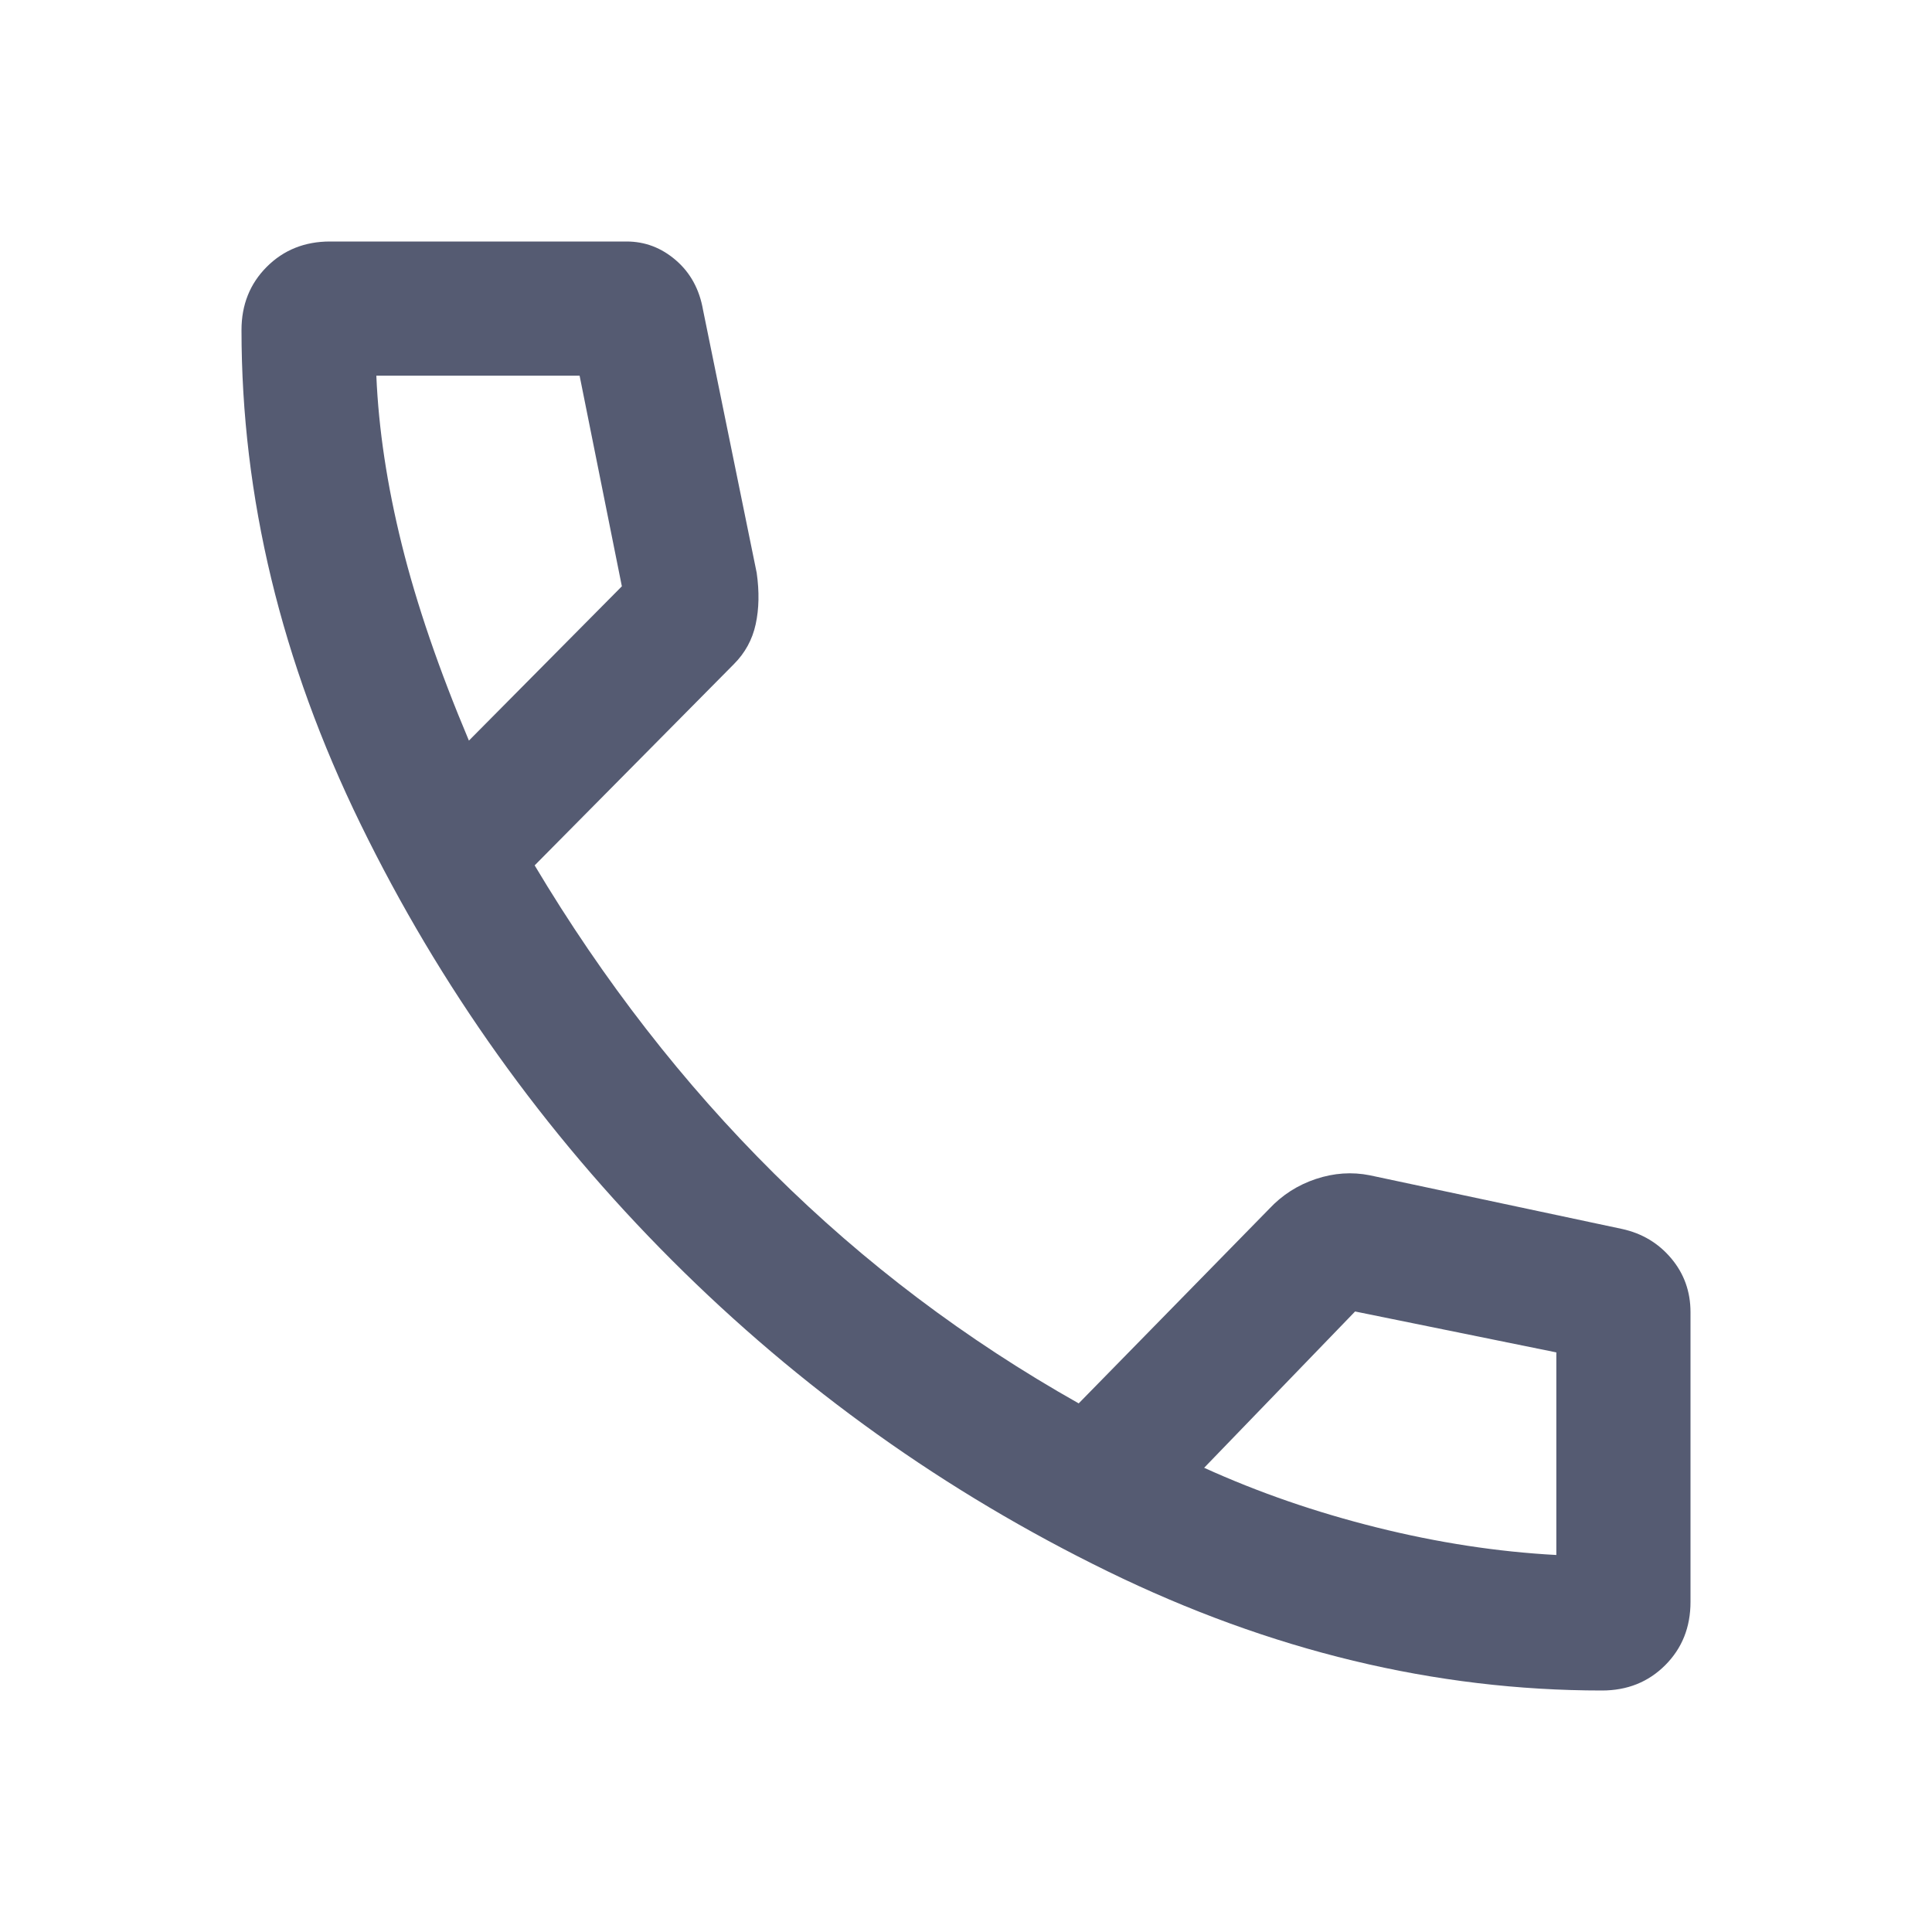
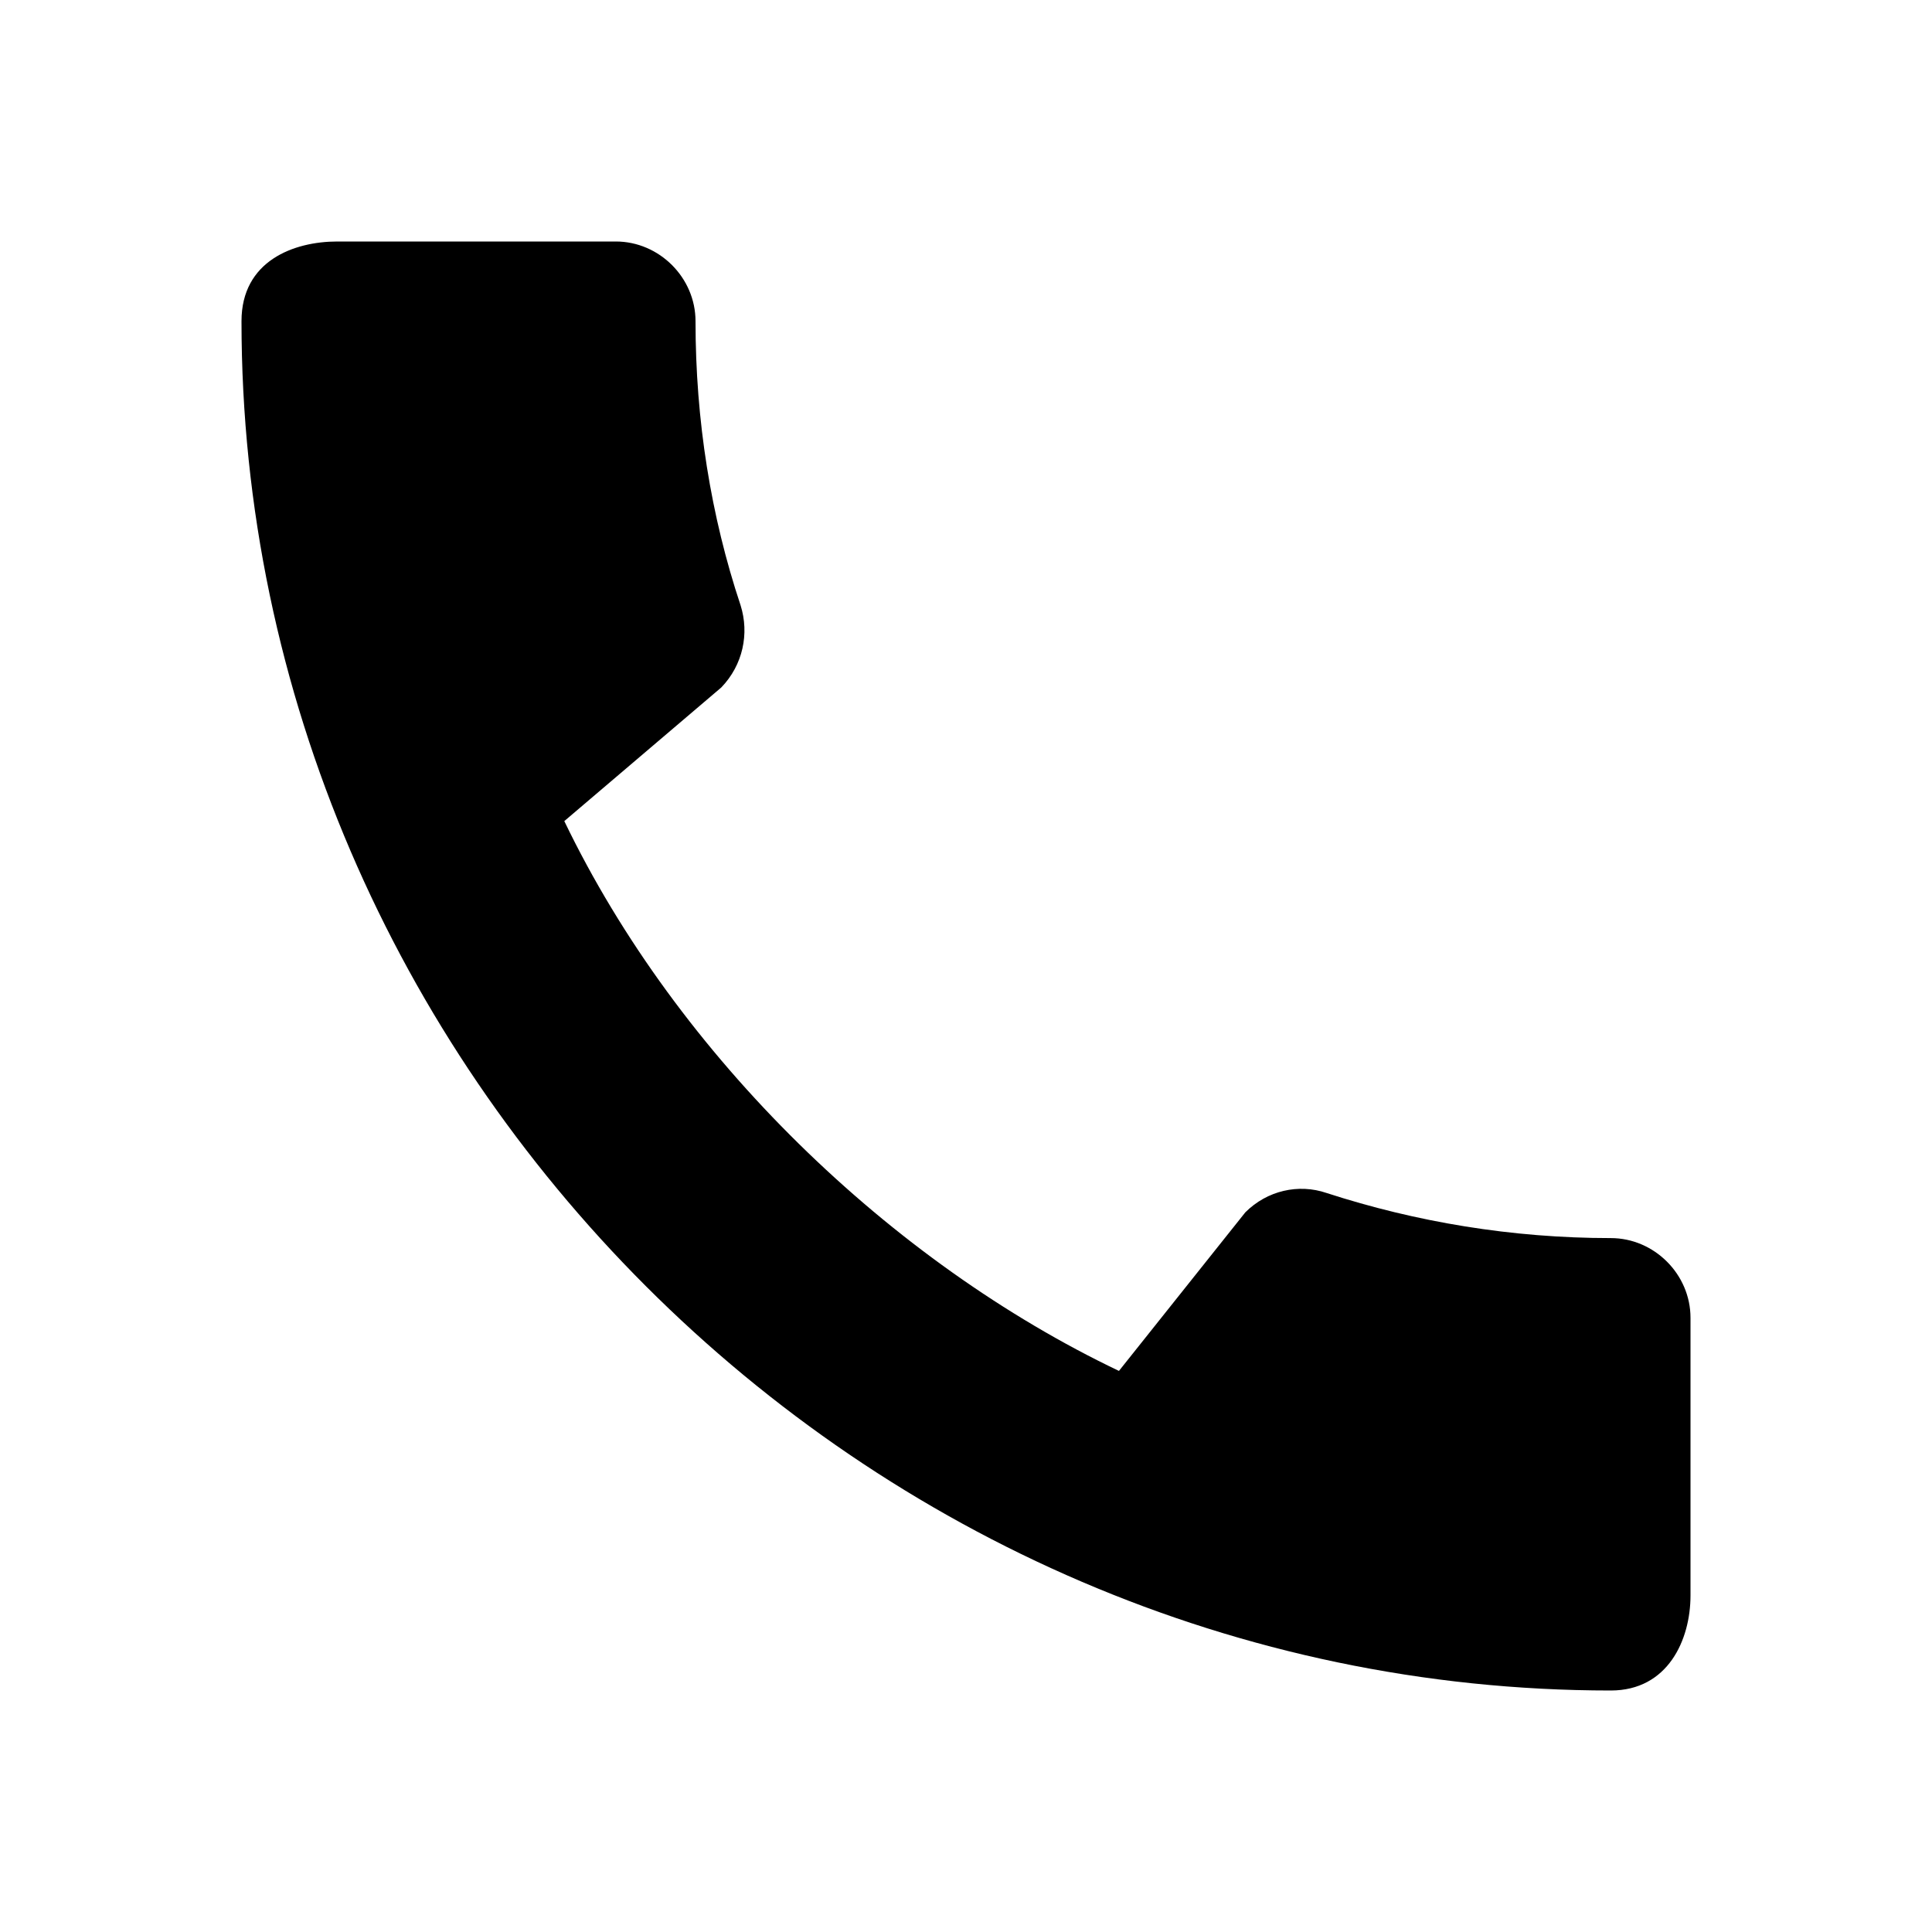
- <svg xmlns="http://www.w3.org/2000/svg" fill="#555b72" height="30" viewBox="0 96 960 960" width="30">
-   <path d="M796 936q-124.333 0-245.5-59.167-121.167-59.166-216.667-154.666T179.167 505.5Q120 384.333 120 260q0-18.857 12.571-31.429Q145.143 216 164 216h147.333q13.741 0 24.537 9.333 10.796 9.334 13.463 24.667L376 380.666q2 14-.5 25.5T364.666 426l-99 100Q317 612 384.5 679T536 793.334l94.667-96.667q9.667-10.333 23.167-14.833 13.5-4.5 26.833-1.834L806 706.667q14.875 3.25 24.438 14.625Q840 732.667 840 748v144q0 18.857-12.571 31.429Q814.857 936 796 936ZM233 464l76-76.667-21-104.667H187q1.666 39.667 12.666 84Q210.666 411 233 464Zm365.333 361.334q40.334 18.333 85.834 29.666 45.5 11.334 89.167 13.667V768l-100-20.333-75.001 77.667ZM233 464Zm365.333 361.334Z" />
+ <svg xmlns="http://www.w3.org/2000/svg" height="30" viewBox="0 0 24 24" width="30">
+   <path d="M0 0h24v24H0z" fill="none" />
+   <path d="M20.01 15.38c-1.23 0-2.42-.2-3.53-.56-.35-.12-.74-.03-1.01.24l-1.57 1.97c-2.83-1.35-5.48-3.9-6.89-6.83l1.95-1.66c.27-.28.35-.67.24-1.02-.37-1.11-.56-2.3-.56-3.53 0-.54-.45-.99-.99-.99H4.19C3.65 3 3 3.24 3 3.99 3 13.28 10.73 21 20.01 21c.71 0 .99-.63.99-1.18v-3.45c0-.54-.45-.99-.99-.99z" />
</svg>
